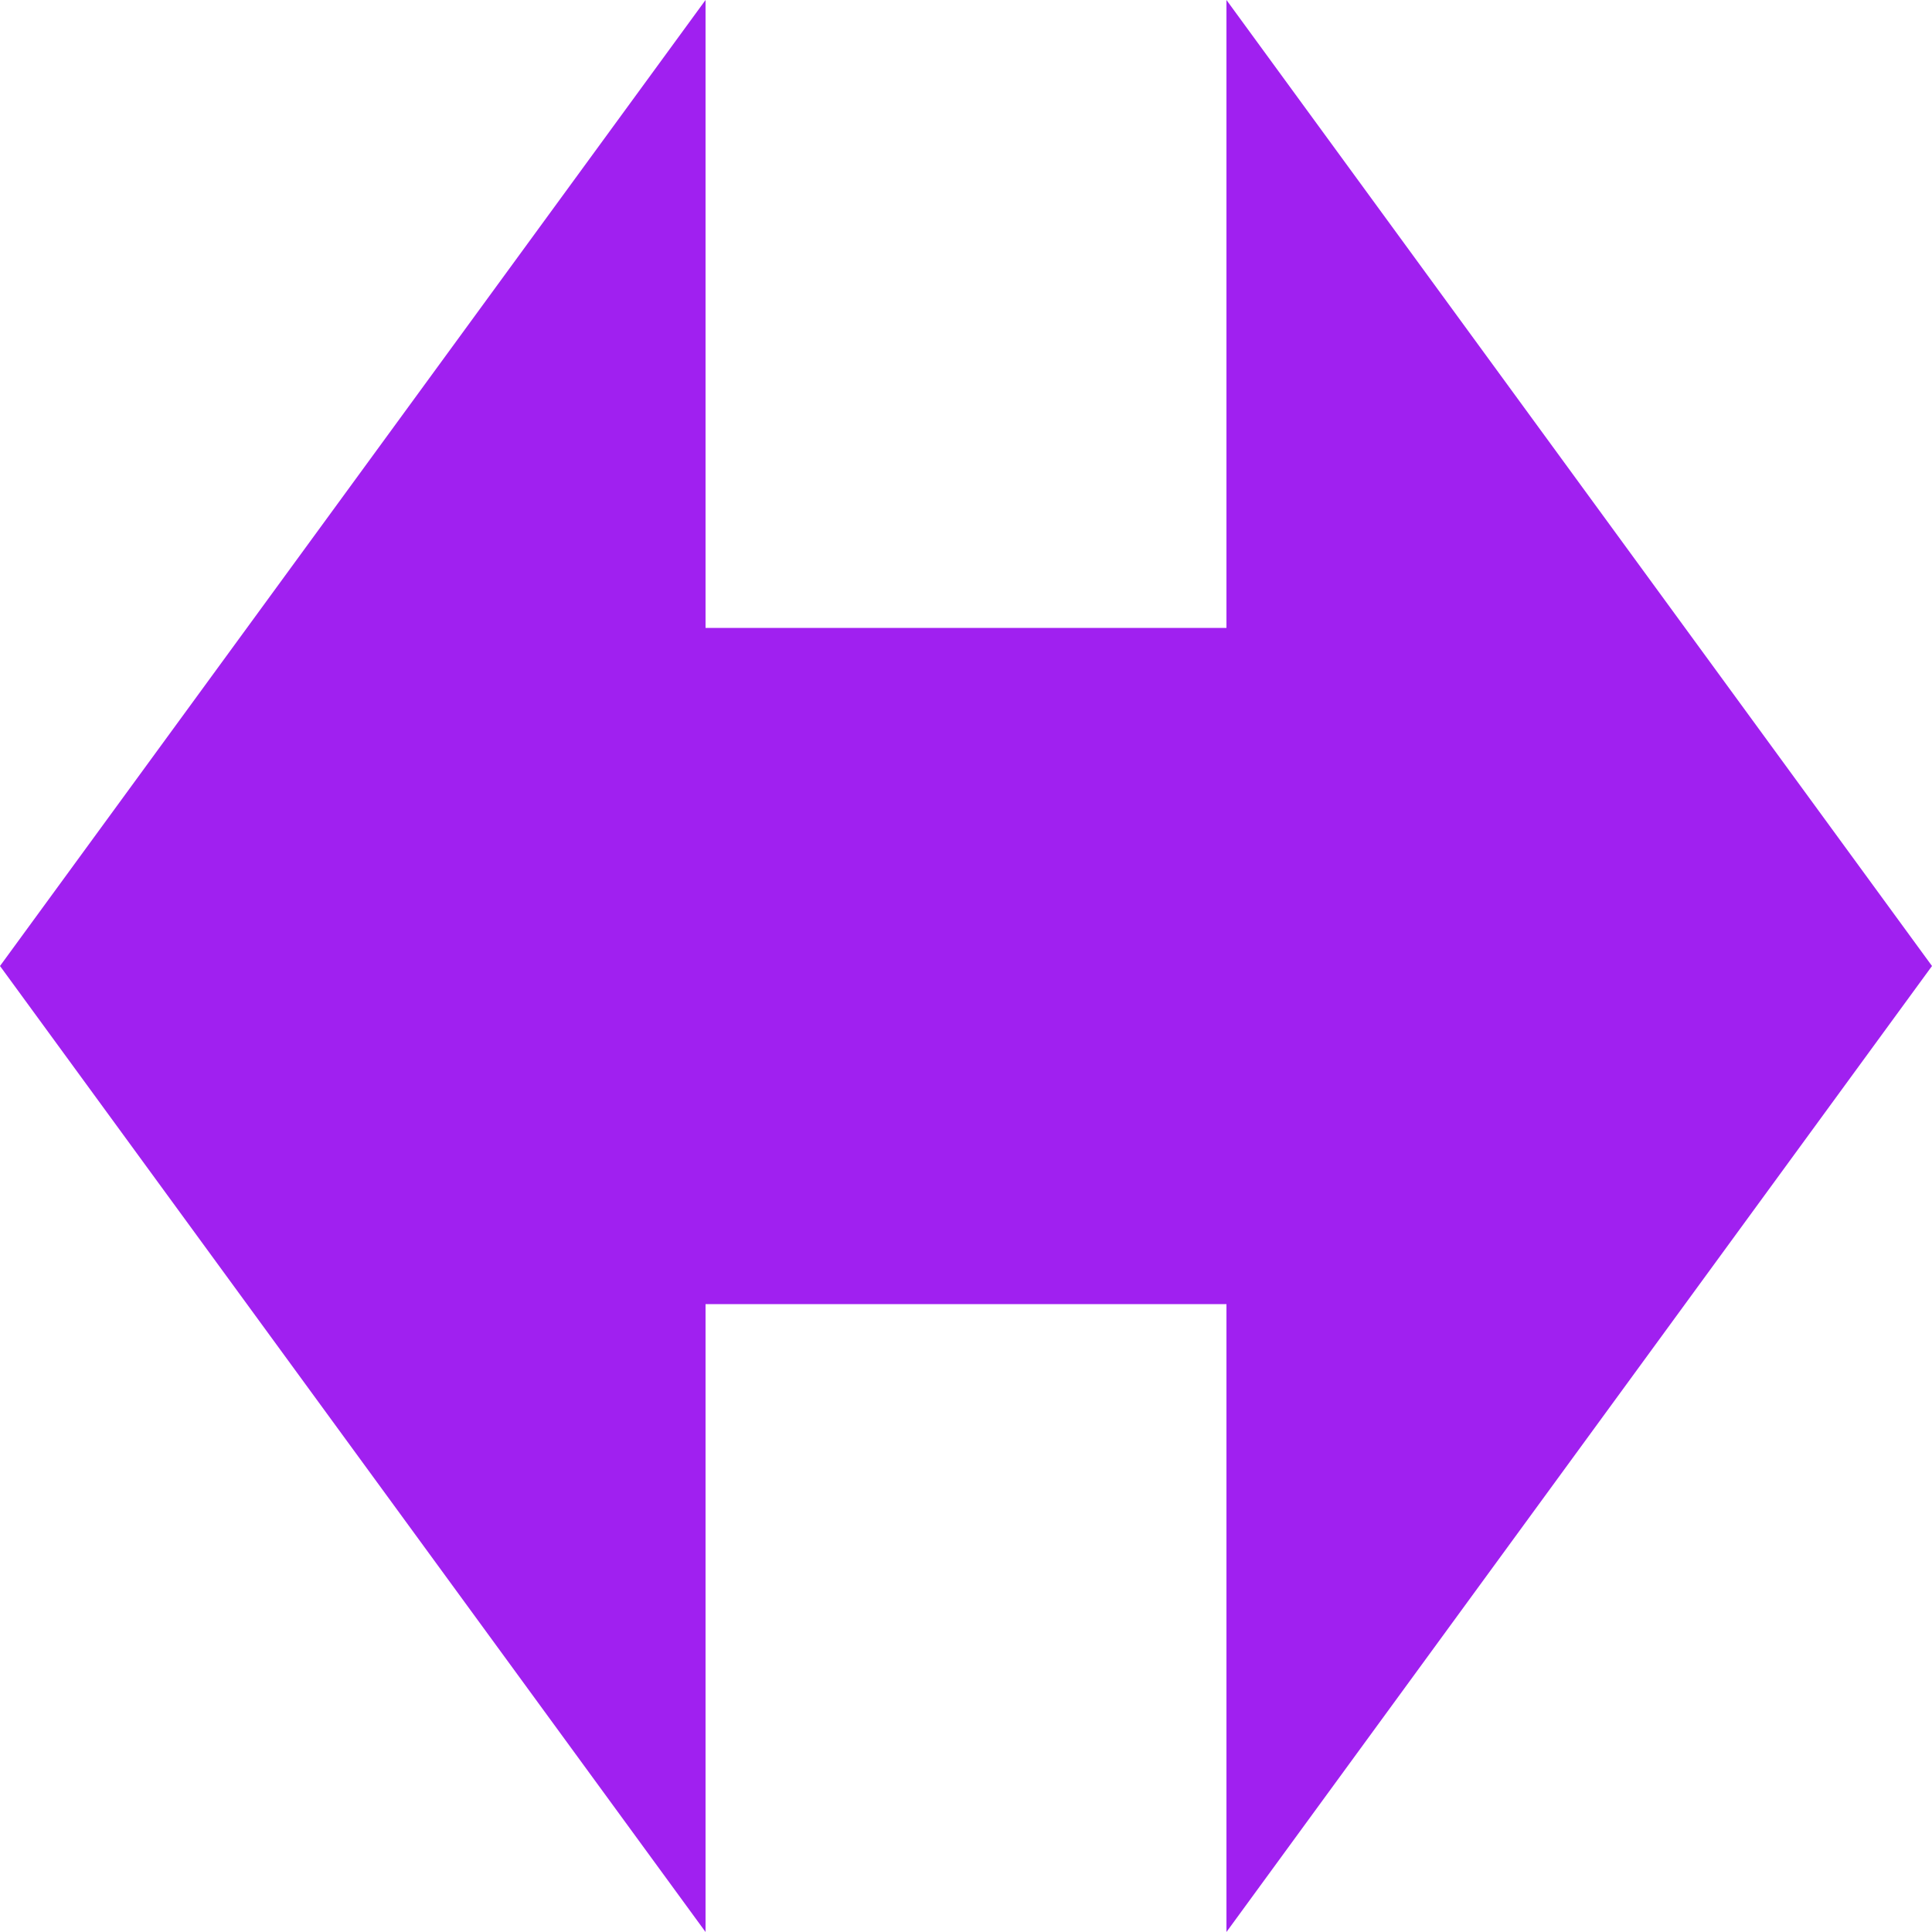
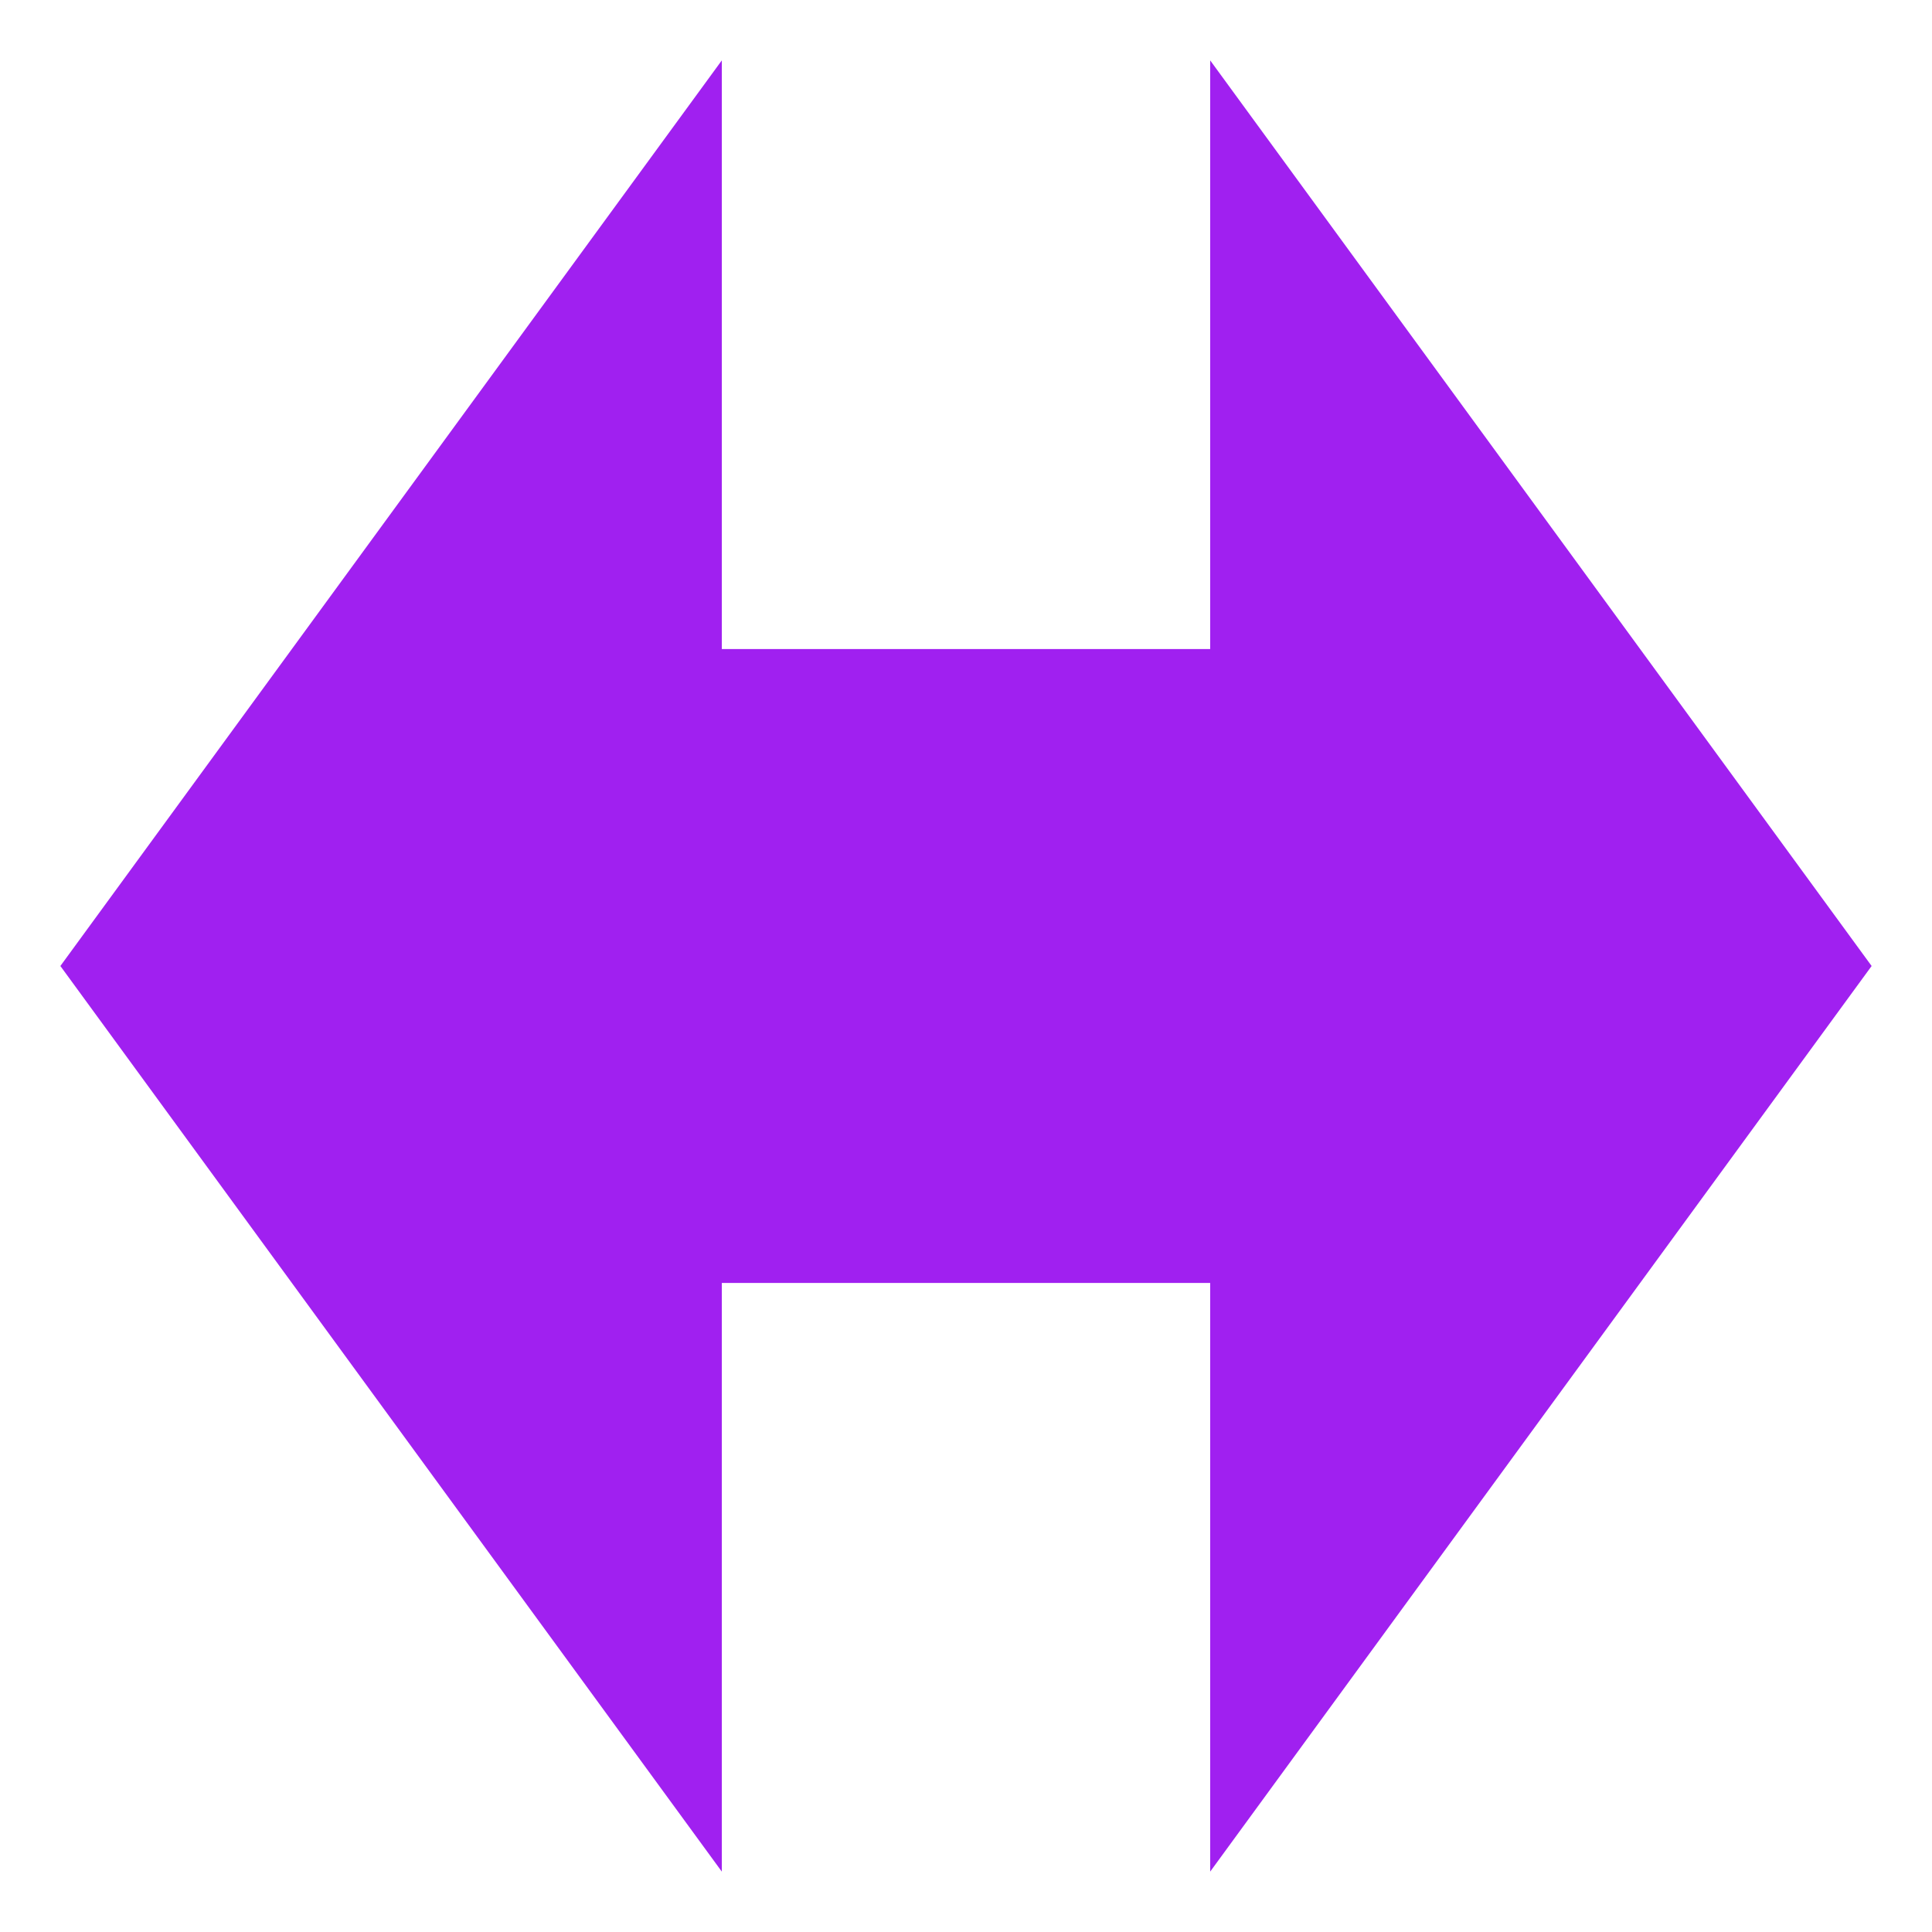
<svg xmlns="http://www.w3.org/2000/svg" width="100%" height="100%" viewBox="0 0 16 16" version="1.1" xml:space="preserve" style="fill-rule:evenodd;clip-rule:evenodd;stroke-linejoin:round;stroke-miterlimit:2;">
-   <path d="M5.843,10.8L5.843,16L0,8L5.843,0L5.843,5.2L10.157,5.2L10.157,0L16,8L10.157,16L10.157,10.8L5.843,10.8Z" style="fill:rgb(160,32,240);" />
+   <g transform="matrix(0.9375,0,0,0.9375,0.5,0.5)">
+     <path d="M5.843,10.8L5.843,16L0,8L5.843,0L5.843,5.2L10.157,5.2L10.157,0L16,8L10.157,16L10.157,10.8L5.843,10.8Z" style="fill:rgb(160,32,240);" />
+   </g>
</svg>
